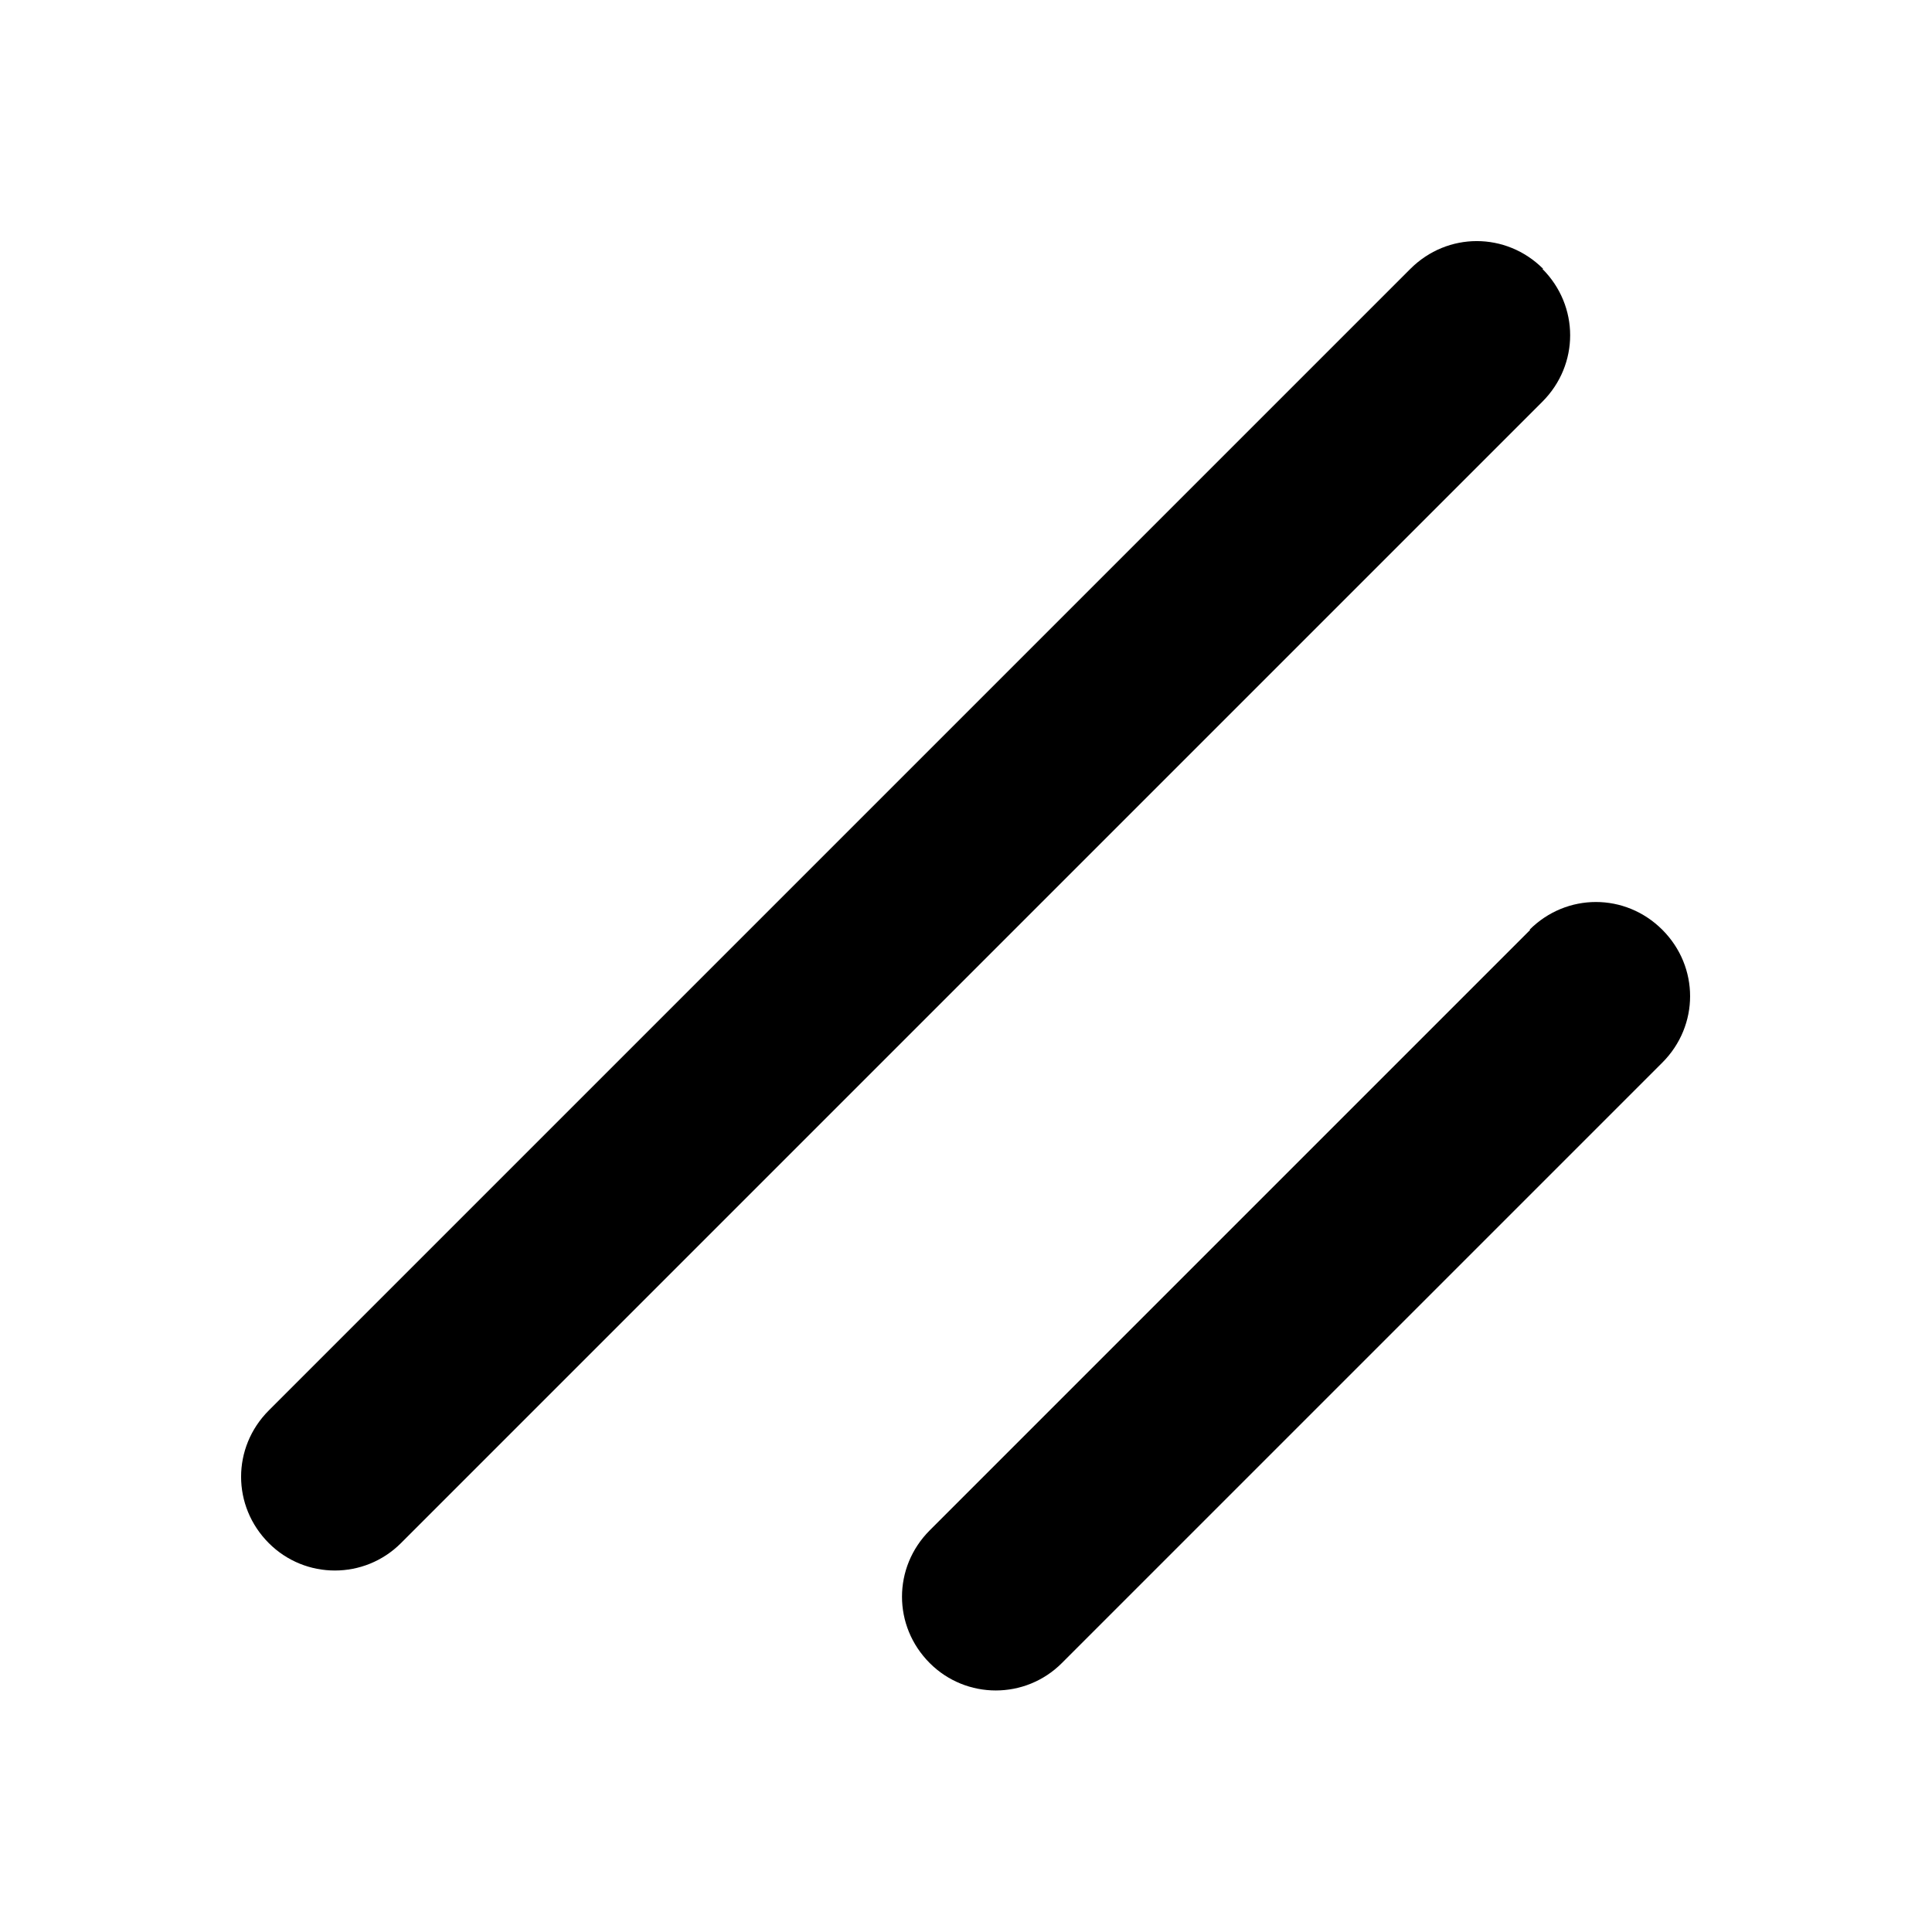
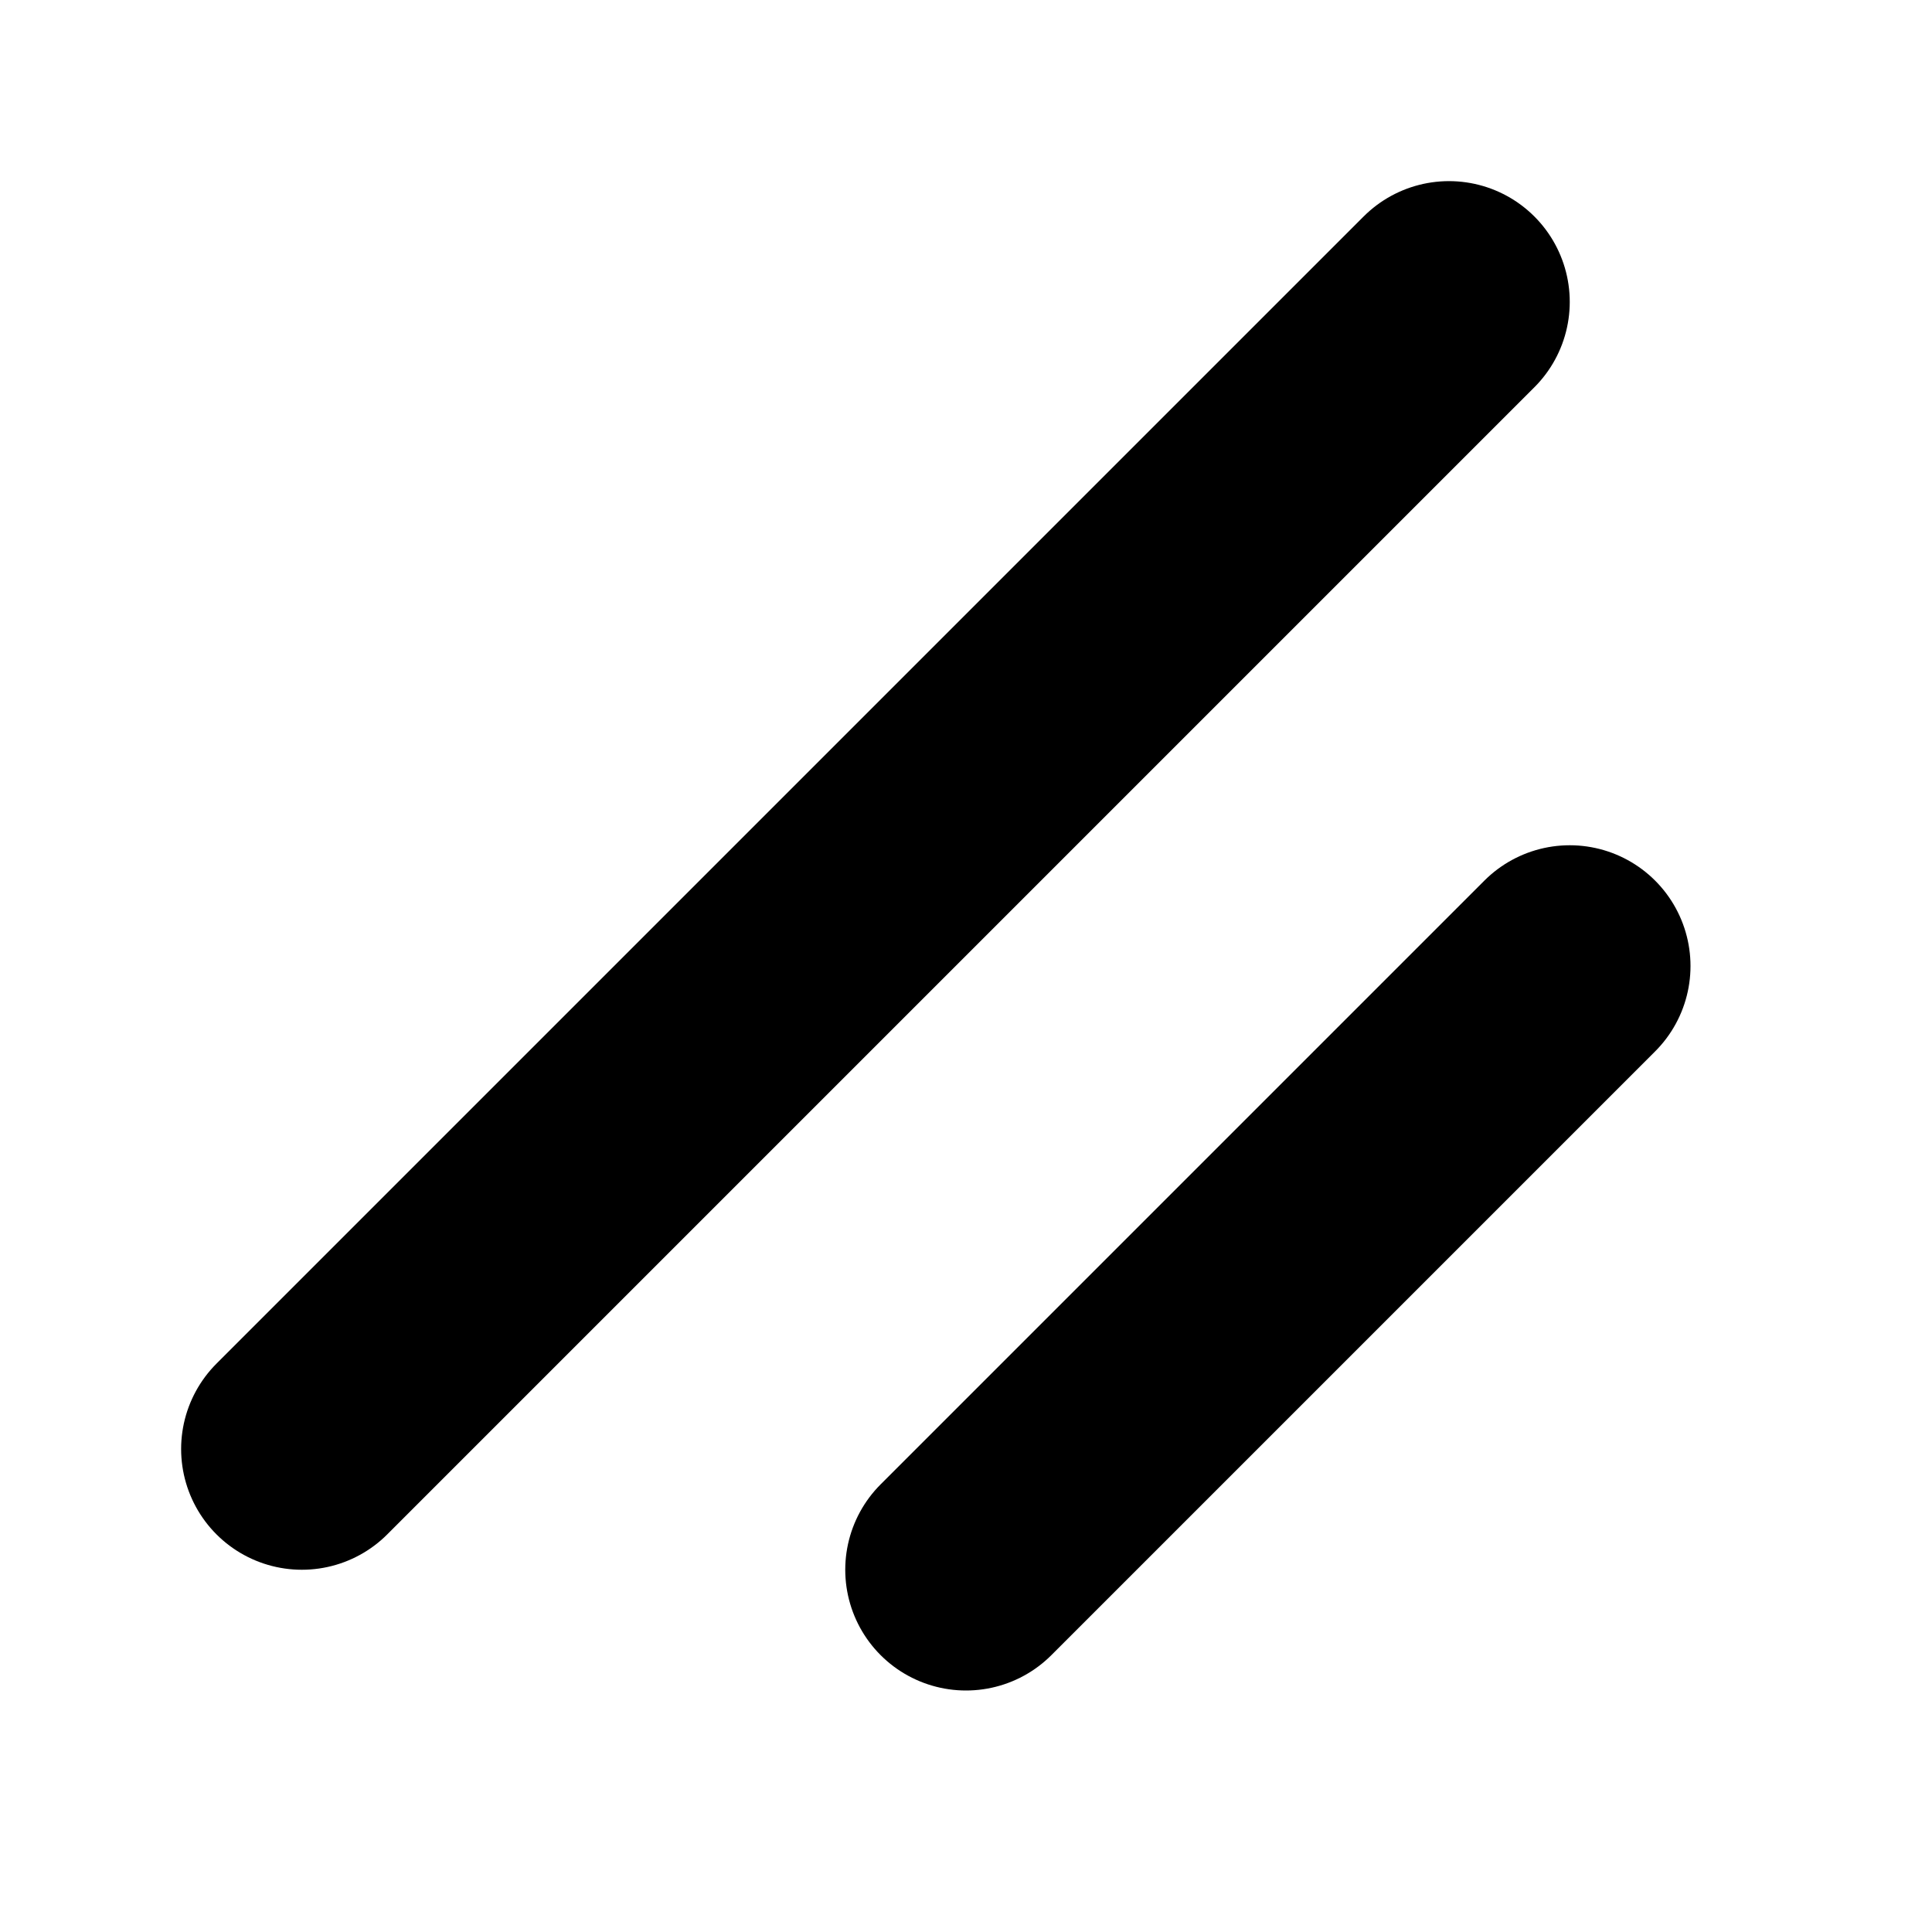
- <svg width="24" height="24" fill="currentColor" viewBox="0 0 24 24" transform="" id="injected-svg">
-   <path d="m19.01 11.55-7.46 7.46c-.46.46-.46 1.19 0 1.65a1.16 1.16 0 0 0 1.64 0l7.46-7.46c.46-.46.46-1.19 0-1.65s-1.19-.46-1.65 0ZM19.17 3.34c-.46-.46-1.19-.46-1.65 0L3.34 17.52c-.46.46-.46 1.19 0 1.65a1.16 1.16 0 0 0 1.64 0L19.16 4.99c.46-.46.46-1.19 0-1.65Z" class="b" />
+ <svg xmlns="http://www.w3.org/2000/svg" id="Layer_1" version="1.1" viewBox="0 0 256 256">
+   <defs>
+     <style>
+       .st0, .st1 {
+         fill: none;
+       }
+ 
+       .st1 {
+         stroke: #000;
+         stroke-linecap: round;
+         stroke-linejoin: round;
+         stroke-width: 32px;
+       }
+     </style>
+   </defs>
+   <rect class="st0" width="256" height="256" />
+   <line class="st1" x1="208" y1="128" x2="128" y2="208" />
+   <line class="st1" x1="192" y1="40" x2="40" y2="192" />
</svg>
